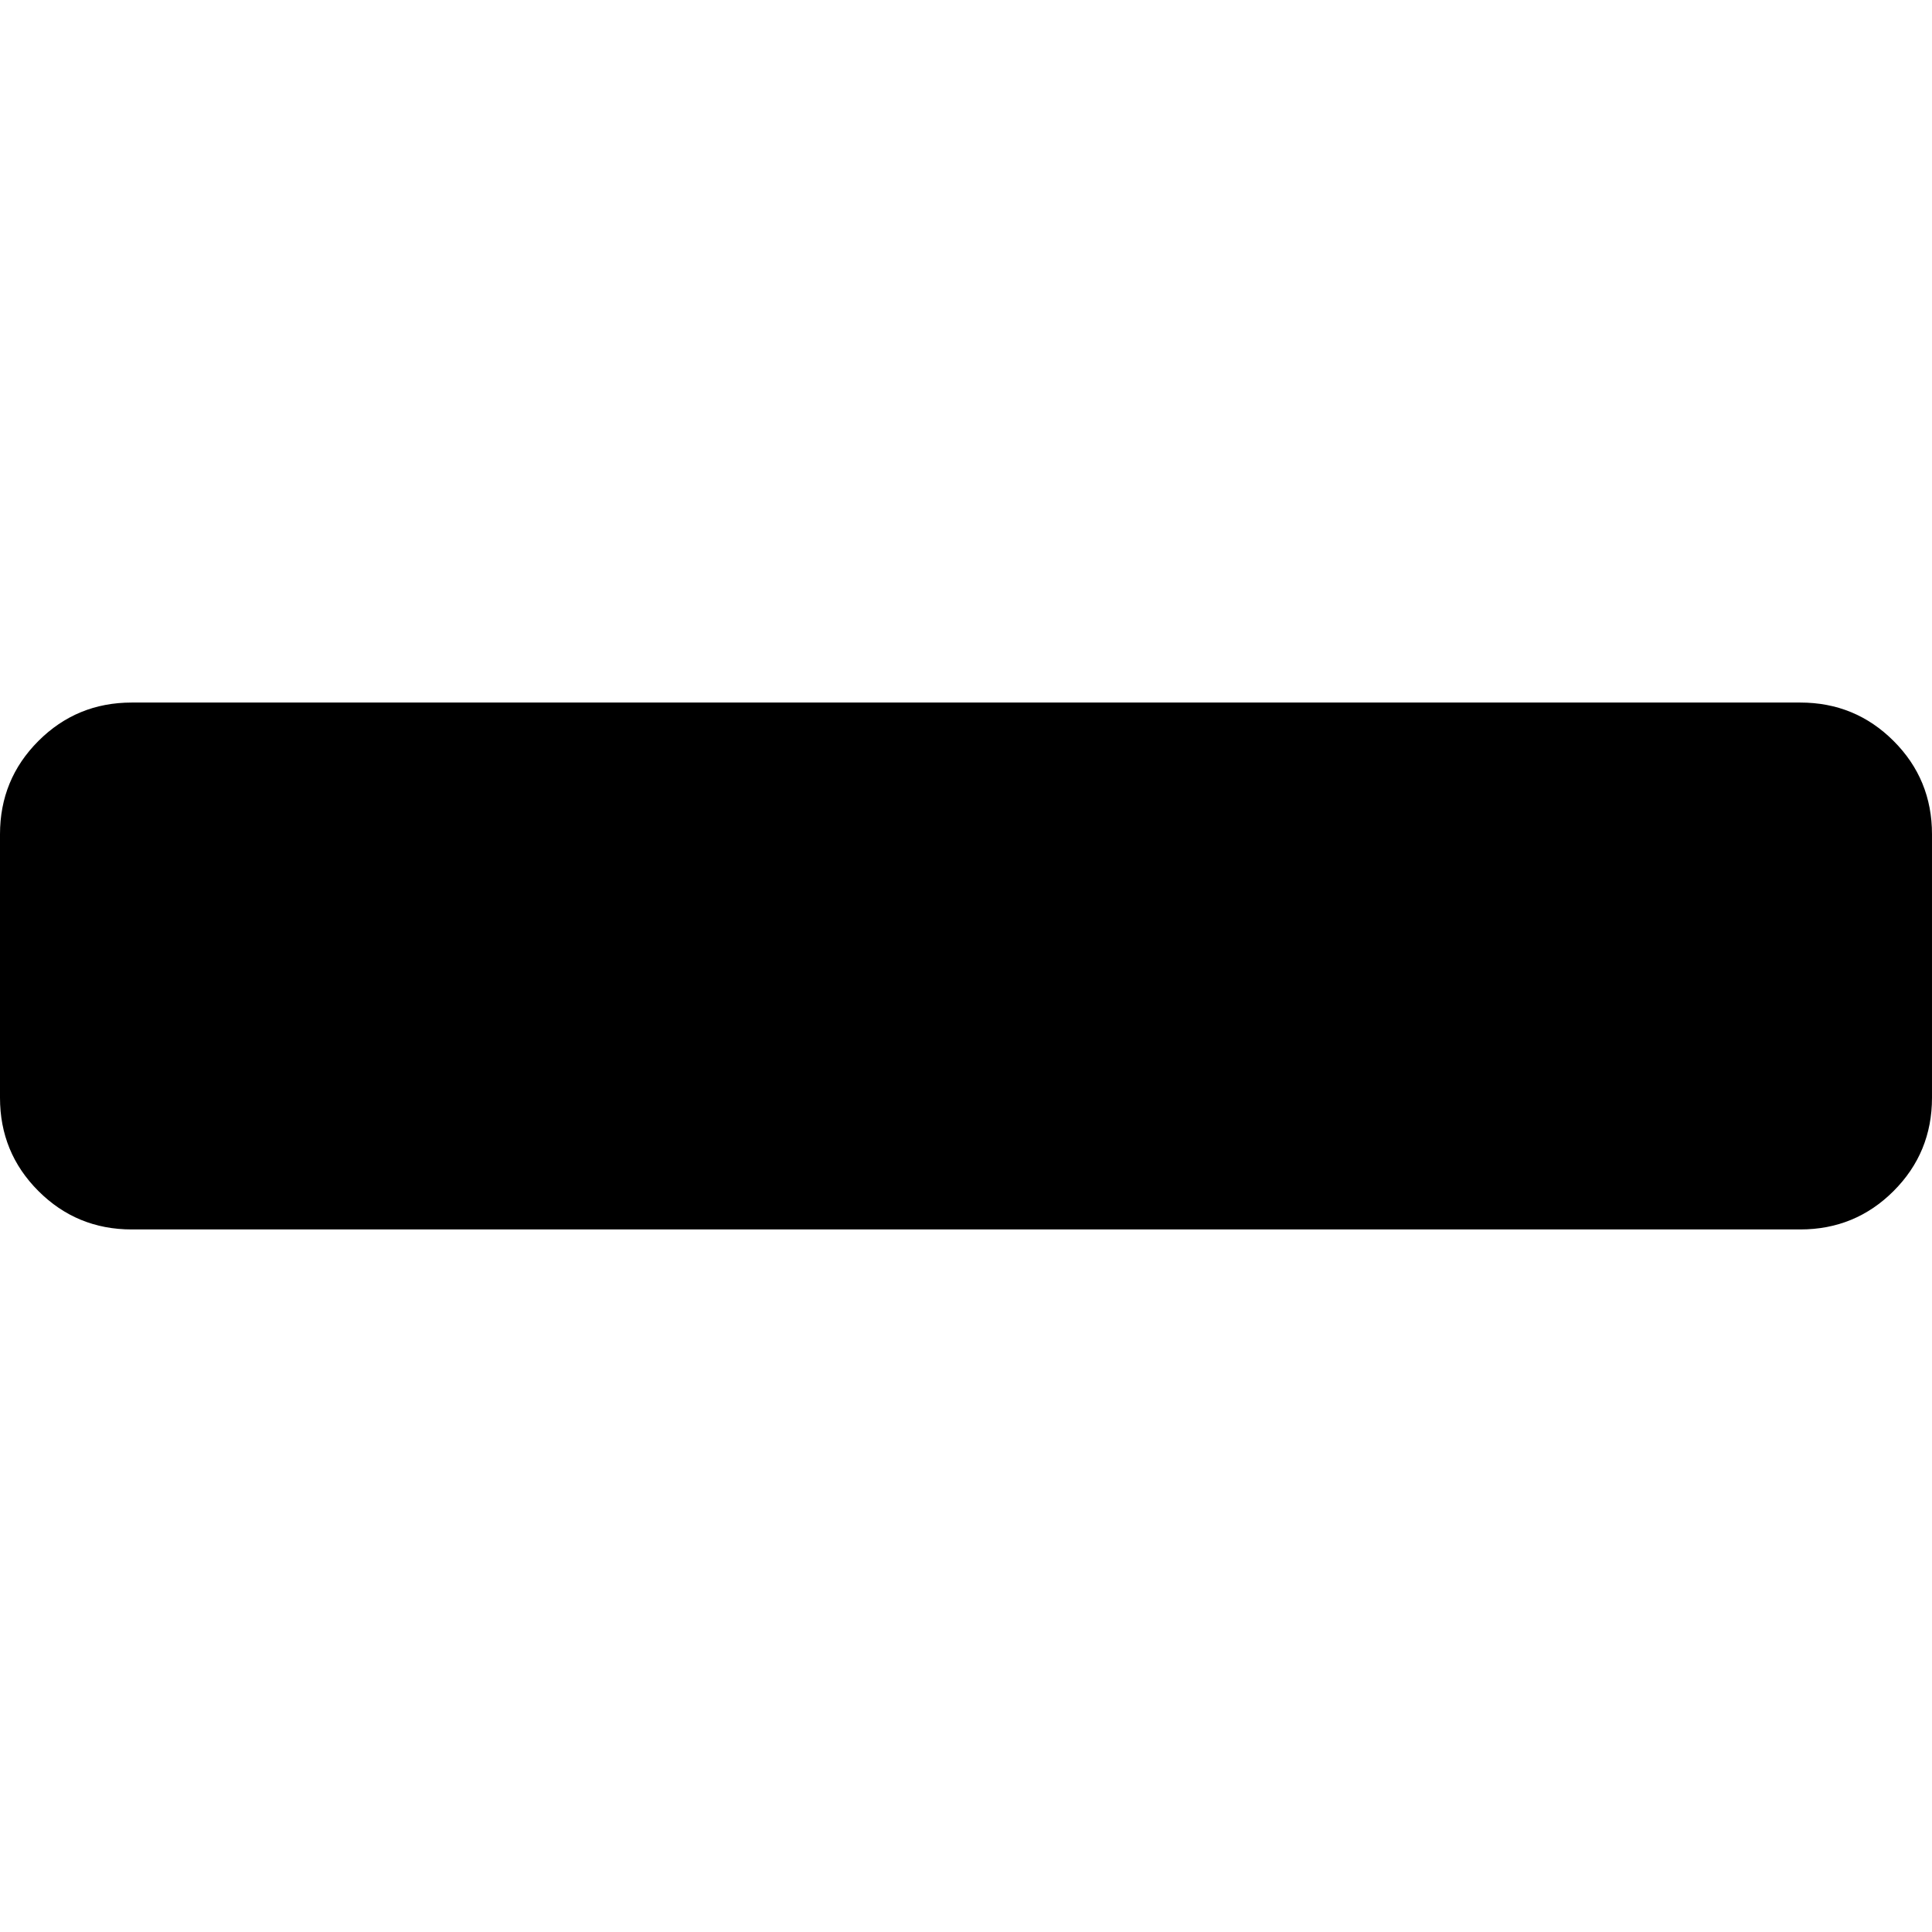
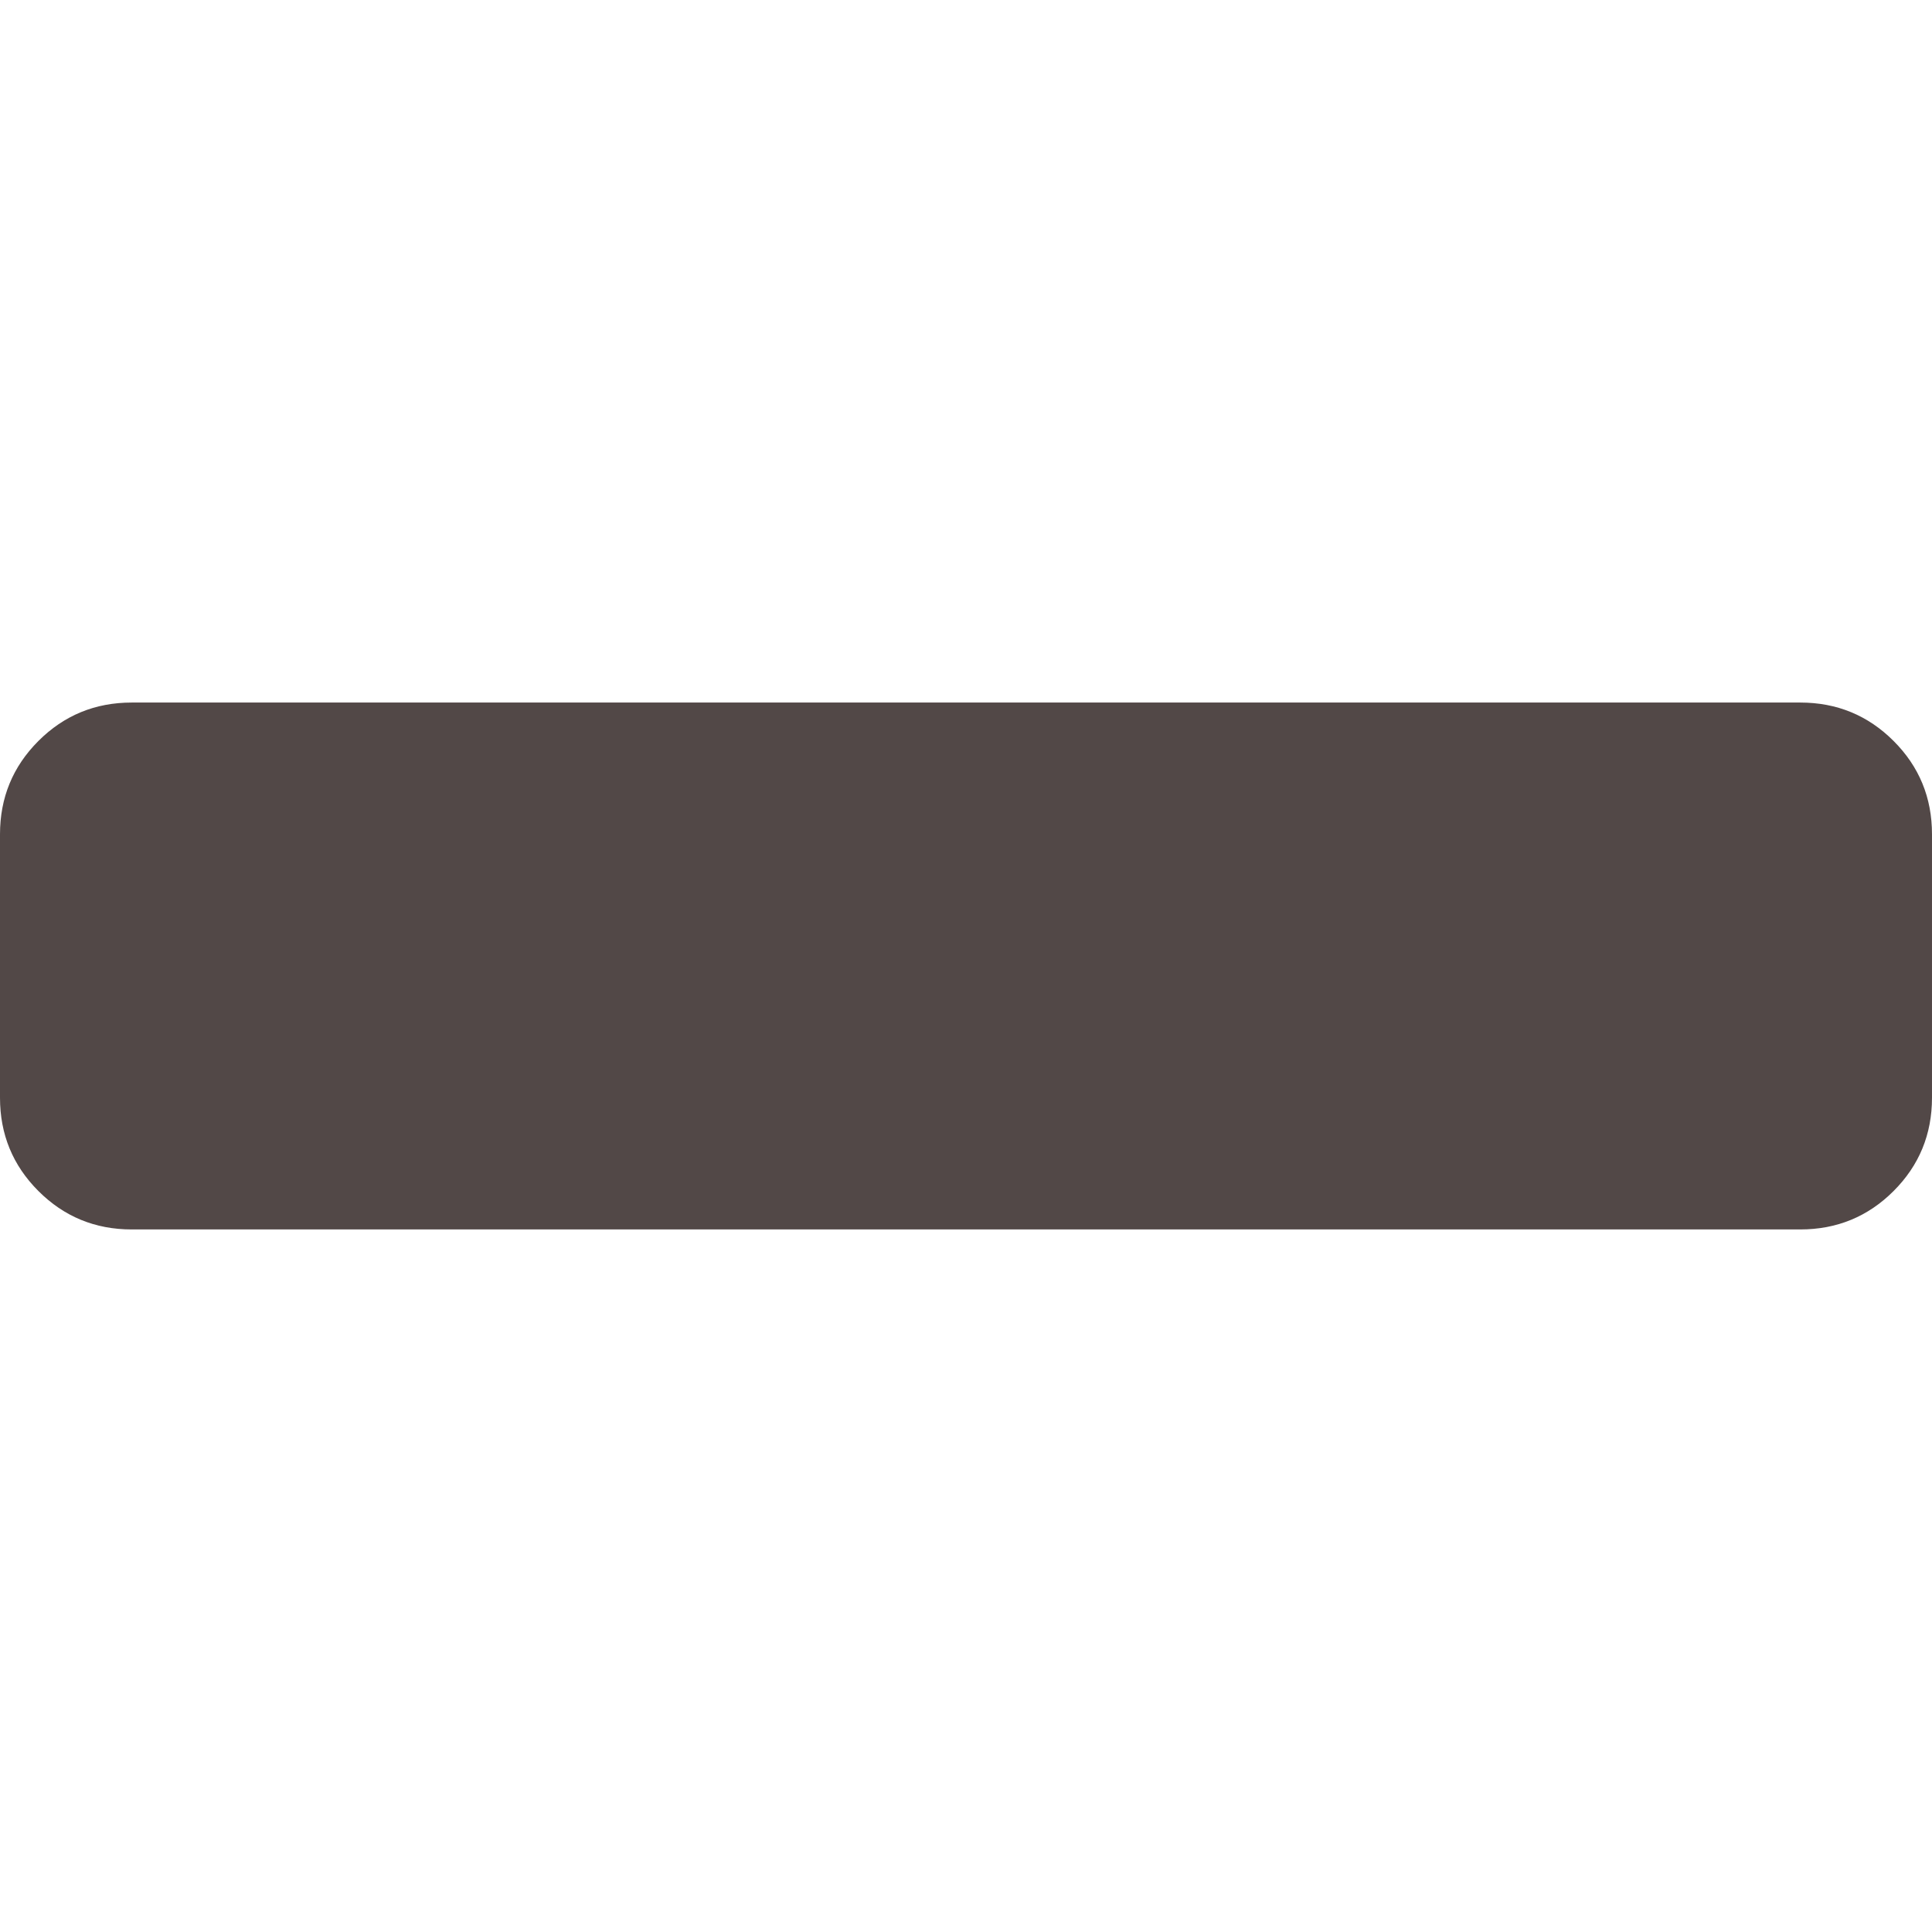
<svg xmlns="http://www.w3.org/2000/svg" version="1.1" x="0px" y="0px" viewBox="0 0 401.991 401.991" xml:space="preserve">
-   <g>
+   <g fill="#524847">
    <path d="M394,154.174c-5.331-5.33-11.806-7.995-19.417-7.995H27.406c-7.611,0-14.084,2.665-19.414,7.995   C2.662,159.503,0,165.972,0,173.587v54.82c0,7.617,2.662,14.086,7.992,19.41c5.33,5.332,11.803,7.994,19.414,7.994h347.176   c7.611,0,14.086-2.662,19.417-7.994c5.325-5.324,7.991-11.793,7.991-19.41v-54.82C401.991,165.972,399.332,159.5,394,154.174z" />
  </g>
</svg>
